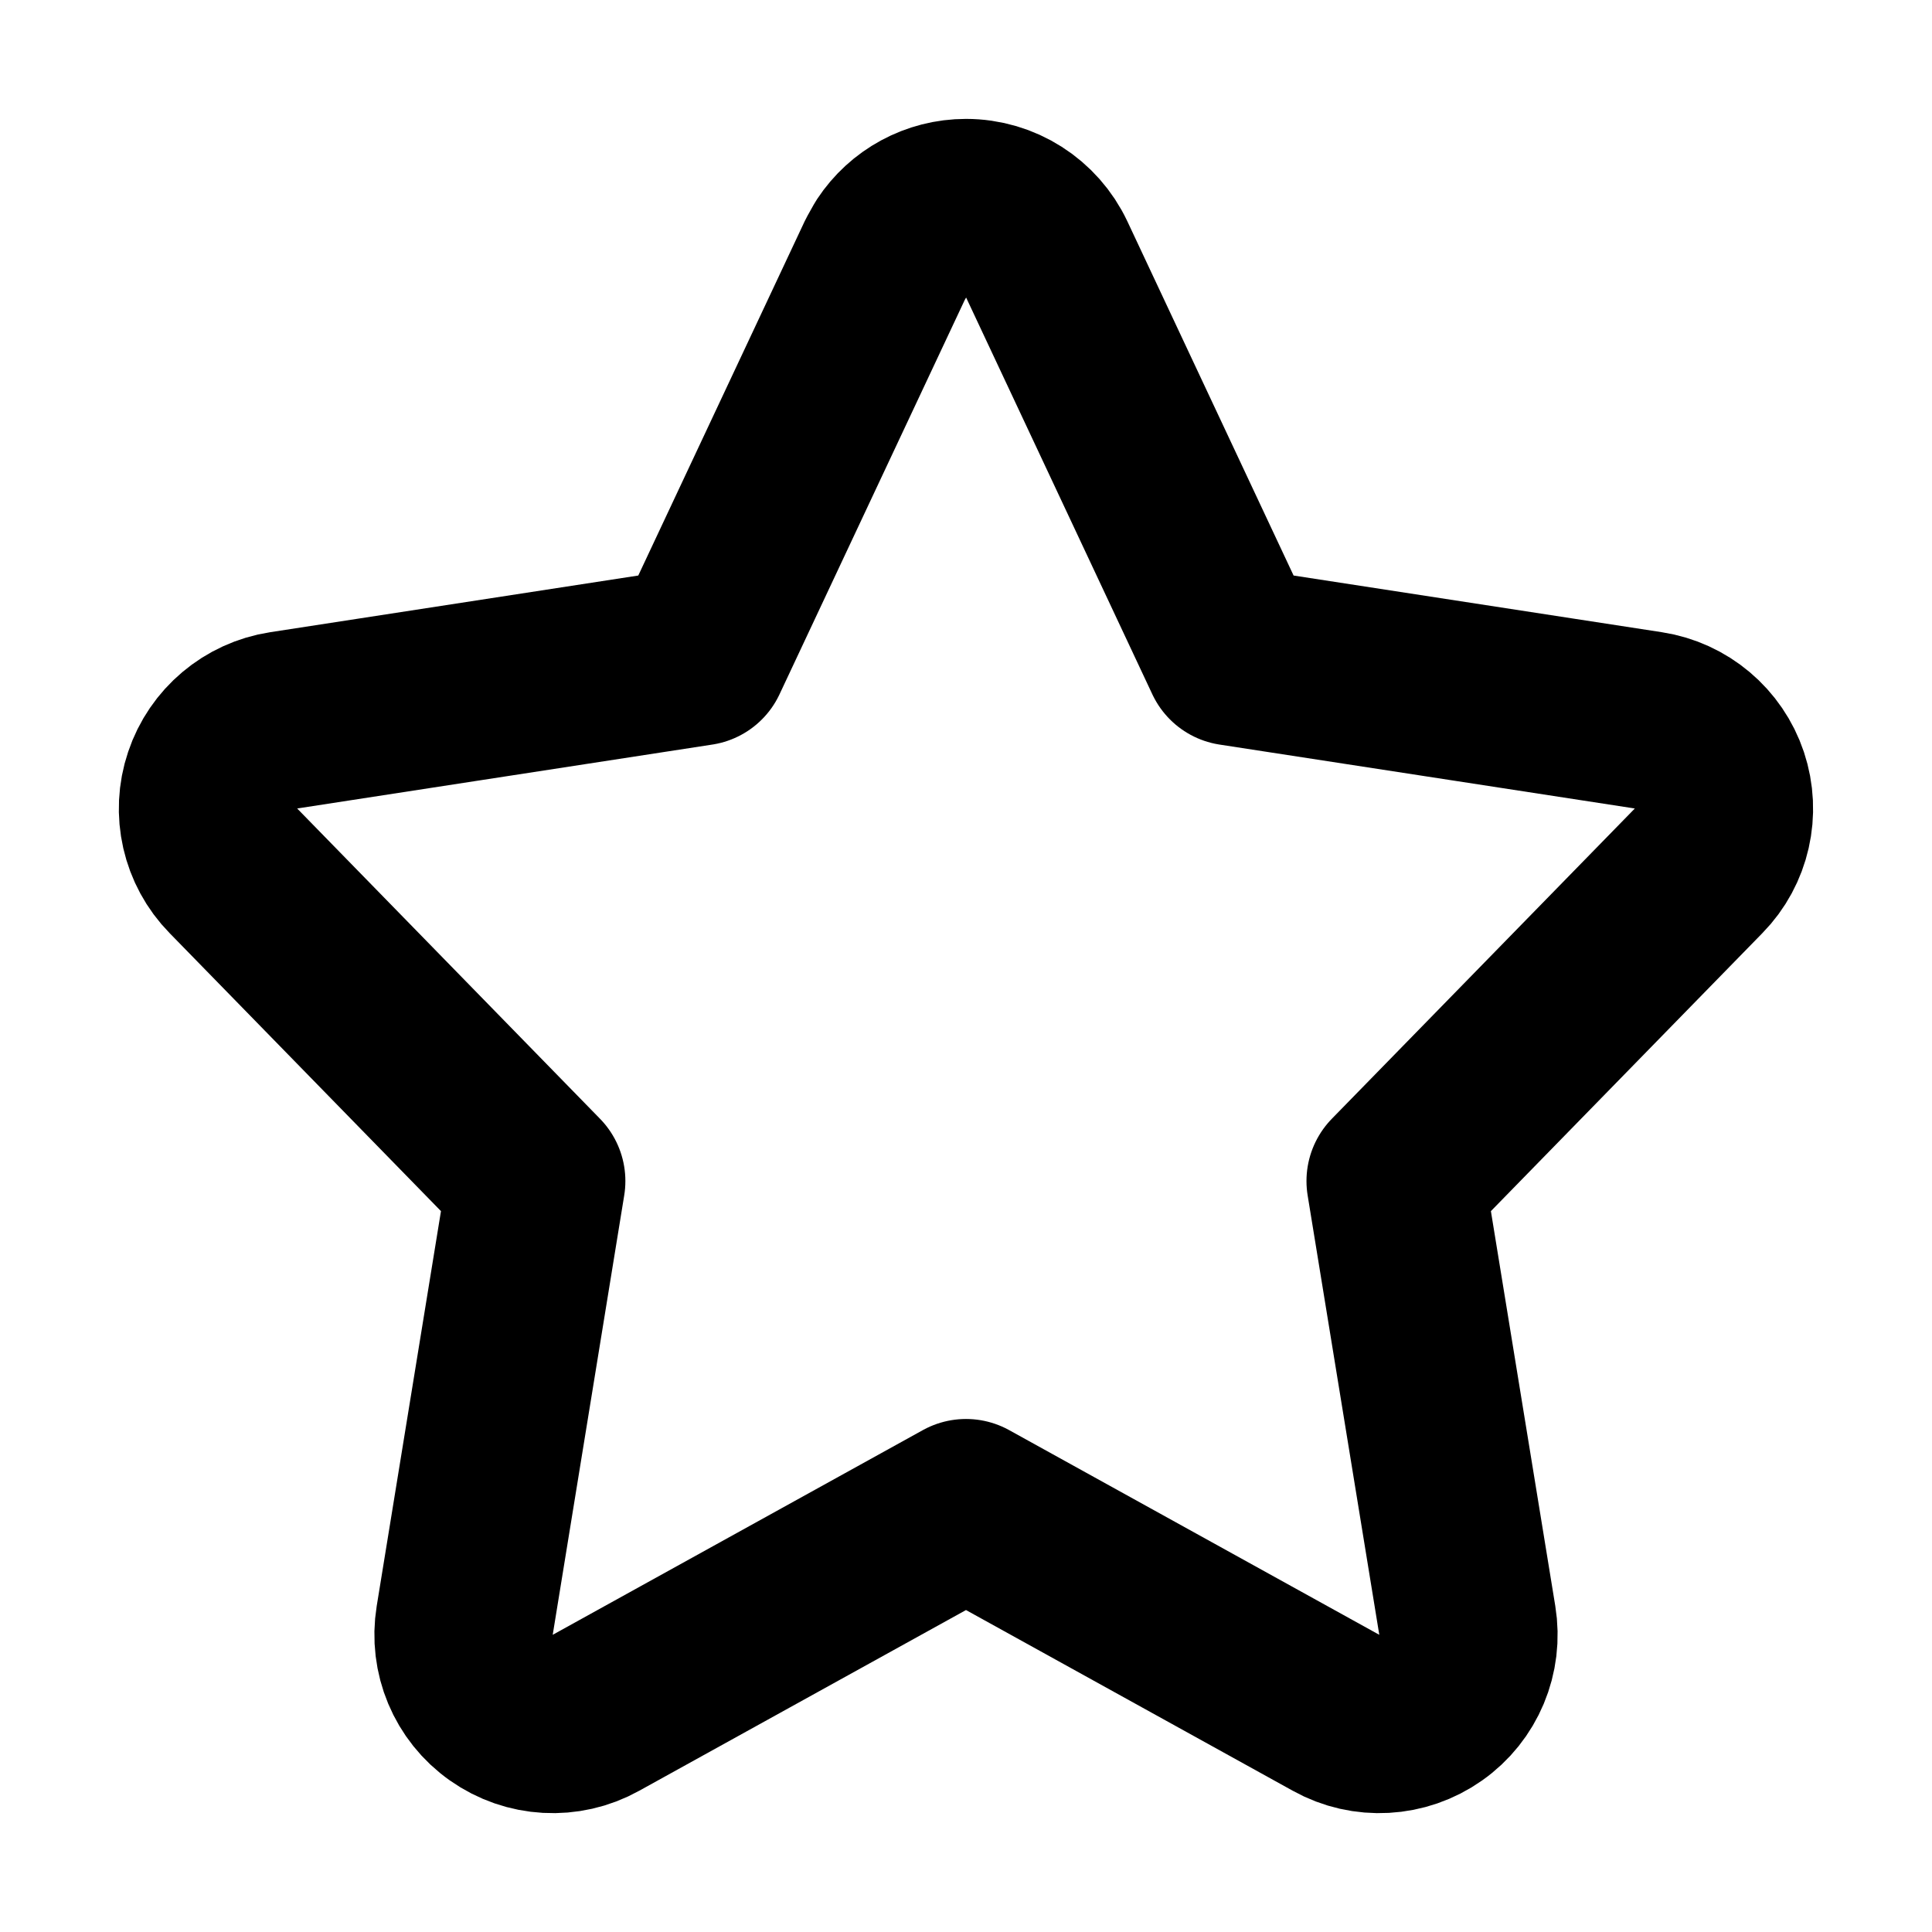
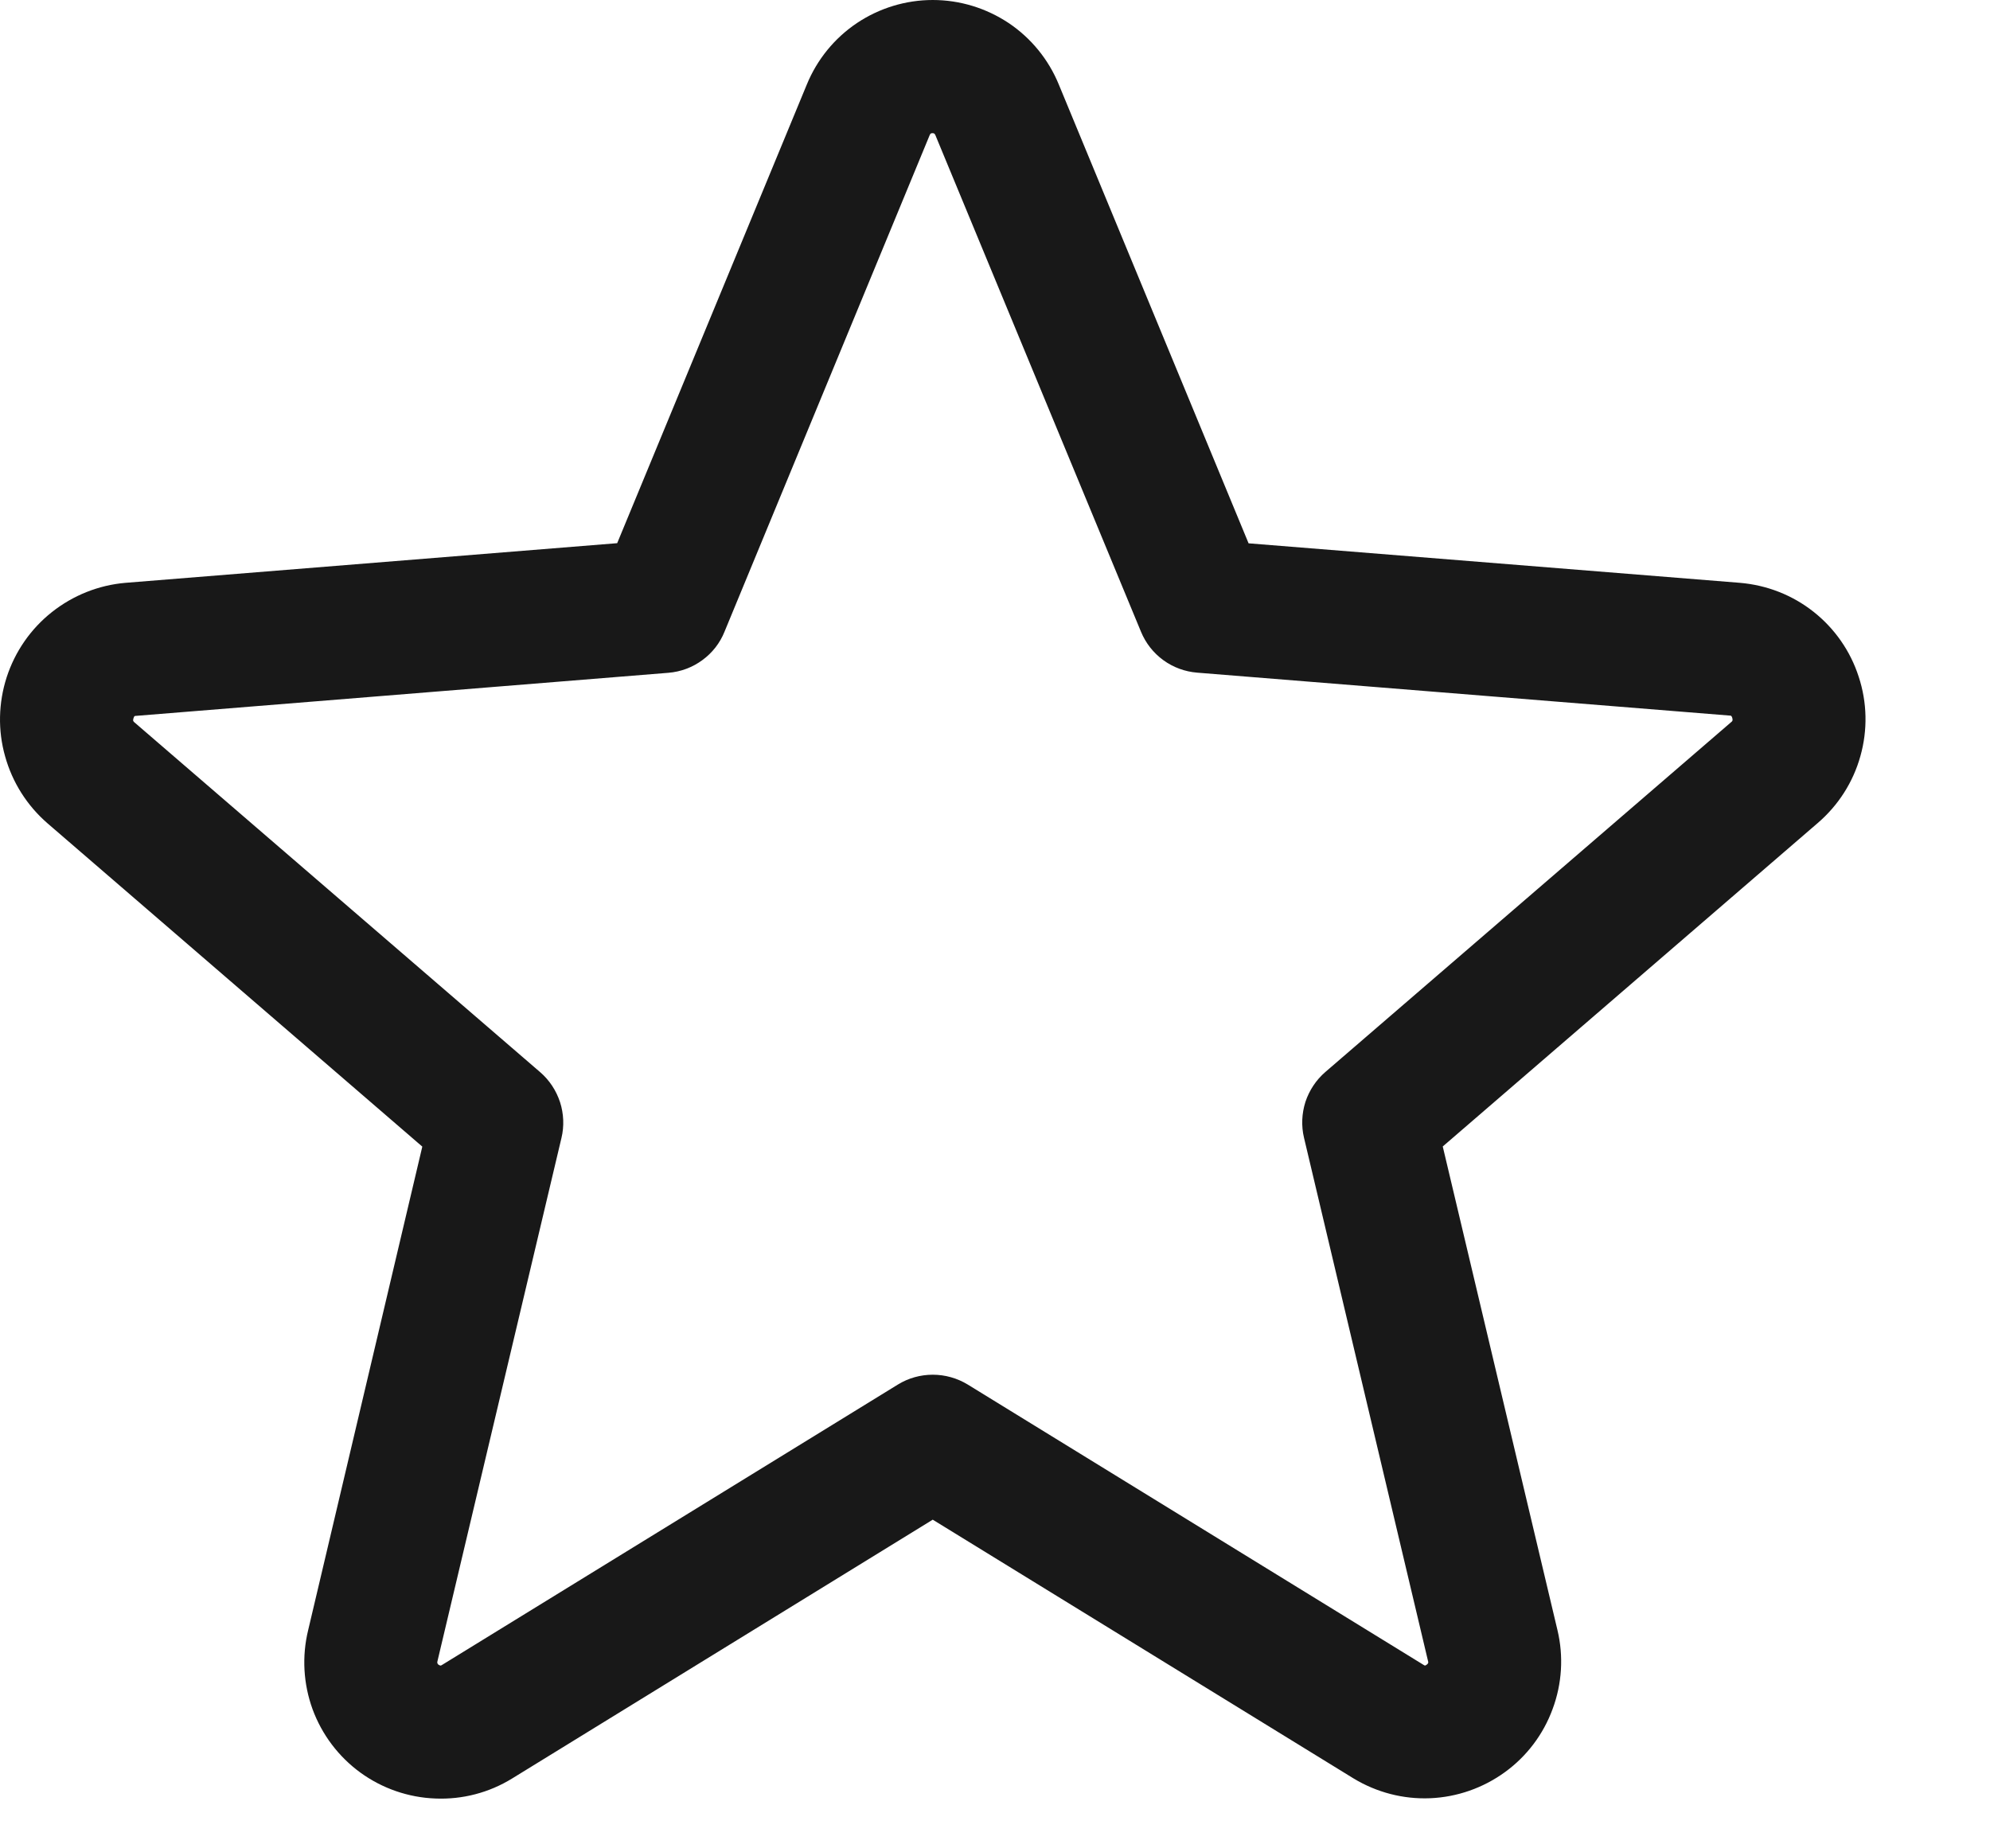
- <svg xmlns="http://www.w3.org/2000/svg" width="13" height="13" viewBox="0 0 13 13" fill="none">
-   <g clip-path="url(#clip0_4382_3543)">
-     <path d="M6.5 1.4C6.733 1.4 6.944 1.535 7.043 1.745L8.297 4.417L11.091 4.847C11.313 4.881 11.498 5.037 11.569 5.25C11.64 5.463 11.587 5.699 11.43 5.859L9.391 7.947L9.873 10.903C9.91 11.13 9.815 11.358 9.627 11.49C9.439 11.623 9.191 11.637 8.99 11.525L6.5 10.148L4.01 11.525C3.809 11.637 3.561 11.623 3.373 11.49C3.185 11.358 3.09 11.13 3.127 10.903L3.608 7.947L1.57 5.859C1.413 5.699 1.359 5.463 1.431 5.25C1.502 5.037 1.687 4.881 1.909 4.847L4.702 4.417L5.957 1.745L5.999 1.67C6.109 1.503 6.296 1.4 6.5 1.4Z" stroke="currentColor" stroke-width="1.2" stroke-linecap="round" stroke-linejoin="round" />
-   </g>
-   <defs>
-     <clipPath id="clip0_4382_3543">
-       <rect width="13" height="13" fill="none" />
-     </clipPath>
-   </defs>
+ <svg xmlns="http://www.w3.org/2000/svg" width="14" height="13" viewBox="0 0 14 13" fill="none">
+   <path d="M13.076 4.761C13.018 4.581 12.907 4.422 12.759 4.305C12.61 4.187 12.43 4.117 12.241 4.101L8.784 3.823L7.449 0.595C7.377 0.419 7.254 0.268 7.096 0.162C6.938 0.057 6.753 0 6.562 0C6.372 0 6.186 0.057 6.029 0.162C5.871 0.268 5.748 0.419 5.676 0.595L4.342 3.822L0.883 4.101C0.694 4.117 0.514 4.189 0.365 4.307C0.216 4.425 0.106 4.584 0.047 4.765C-0.011 4.945 -0.016 5.139 0.036 5.322C0.087 5.505 0.19 5.668 0.334 5.793L2.971 8.068L2.168 11.47C2.123 11.655 2.134 11.848 2.199 12.027C2.265 12.206 2.382 12.361 2.536 12.473C2.689 12.584 2.873 12.648 3.063 12.655C3.253 12.663 3.441 12.614 3.603 12.514L6.562 10.693L9.523 12.514C9.685 12.612 9.872 12.661 10.062 12.653C10.251 12.645 10.434 12.581 10.588 12.469C10.741 12.358 10.858 12.203 10.923 12.025C10.989 11.848 11.001 11.654 10.957 11.47L10.15 8.067L12.787 5.792C12.932 5.668 13.037 5.504 13.088 5.321C13.14 5.137 13.136 4.942 13.076 4.761ZM12.178 5.082L9.324 7.543C9.259 7.599 9.211 7.672 9.184 7.753C9.158 7.835 9.154 7.923 9.174 8.006L10.046 11.686C10.048 11.691 10.049 11.697 10.047 11.702C10.045 11.707 10.041 11.711 10.036 11.714C10.026 11.722 10.023 11.72 10.014 11.714L6.808 9.742C6.734 9.697 6.649 9.673 6.562 9.673C6.475 9.673 6.39 9.697 6.317 9.742L3.11 11.715C3.102 11.72 3.099 11.722 3.088 11.715C3.083 11.713 3.079 11.708 3.077 11.703C3.076 11.698 3.076 11.692 3.078 11.687L3.95 8.007C3.97 7.924 3.966 7.836 3.94 7.755C3.913 7.673 3.865 7.6 3.8 7.544L0.946 5.083C0.939 5.077 0.933 5.072 0.939 5.054C0.945 5.035 0.949 5.038 0.958 5.037L4.703 4.734C4.789 4.727 4.872 4.696 4.941 4.645C5.011 4.594 5.065 4.525 5.097 4.445L6.54 0.952C6.545 0.942 6.546 0.937 6.56 0.937C6.574 0.937 6.576 0.942 6.581 0.952L8.027 4.445C8.06 4.525 8.114 4.594 8.184 4.645C8.254 4.696 8.336 4.726 8.422 4.733L12.168 5.035C12.177 5.035 12.182 5.035 12.187 5.052C12.192 5.069 12.187 5.076 12.178 5.082Z" fill="#181818" />
</svg>
